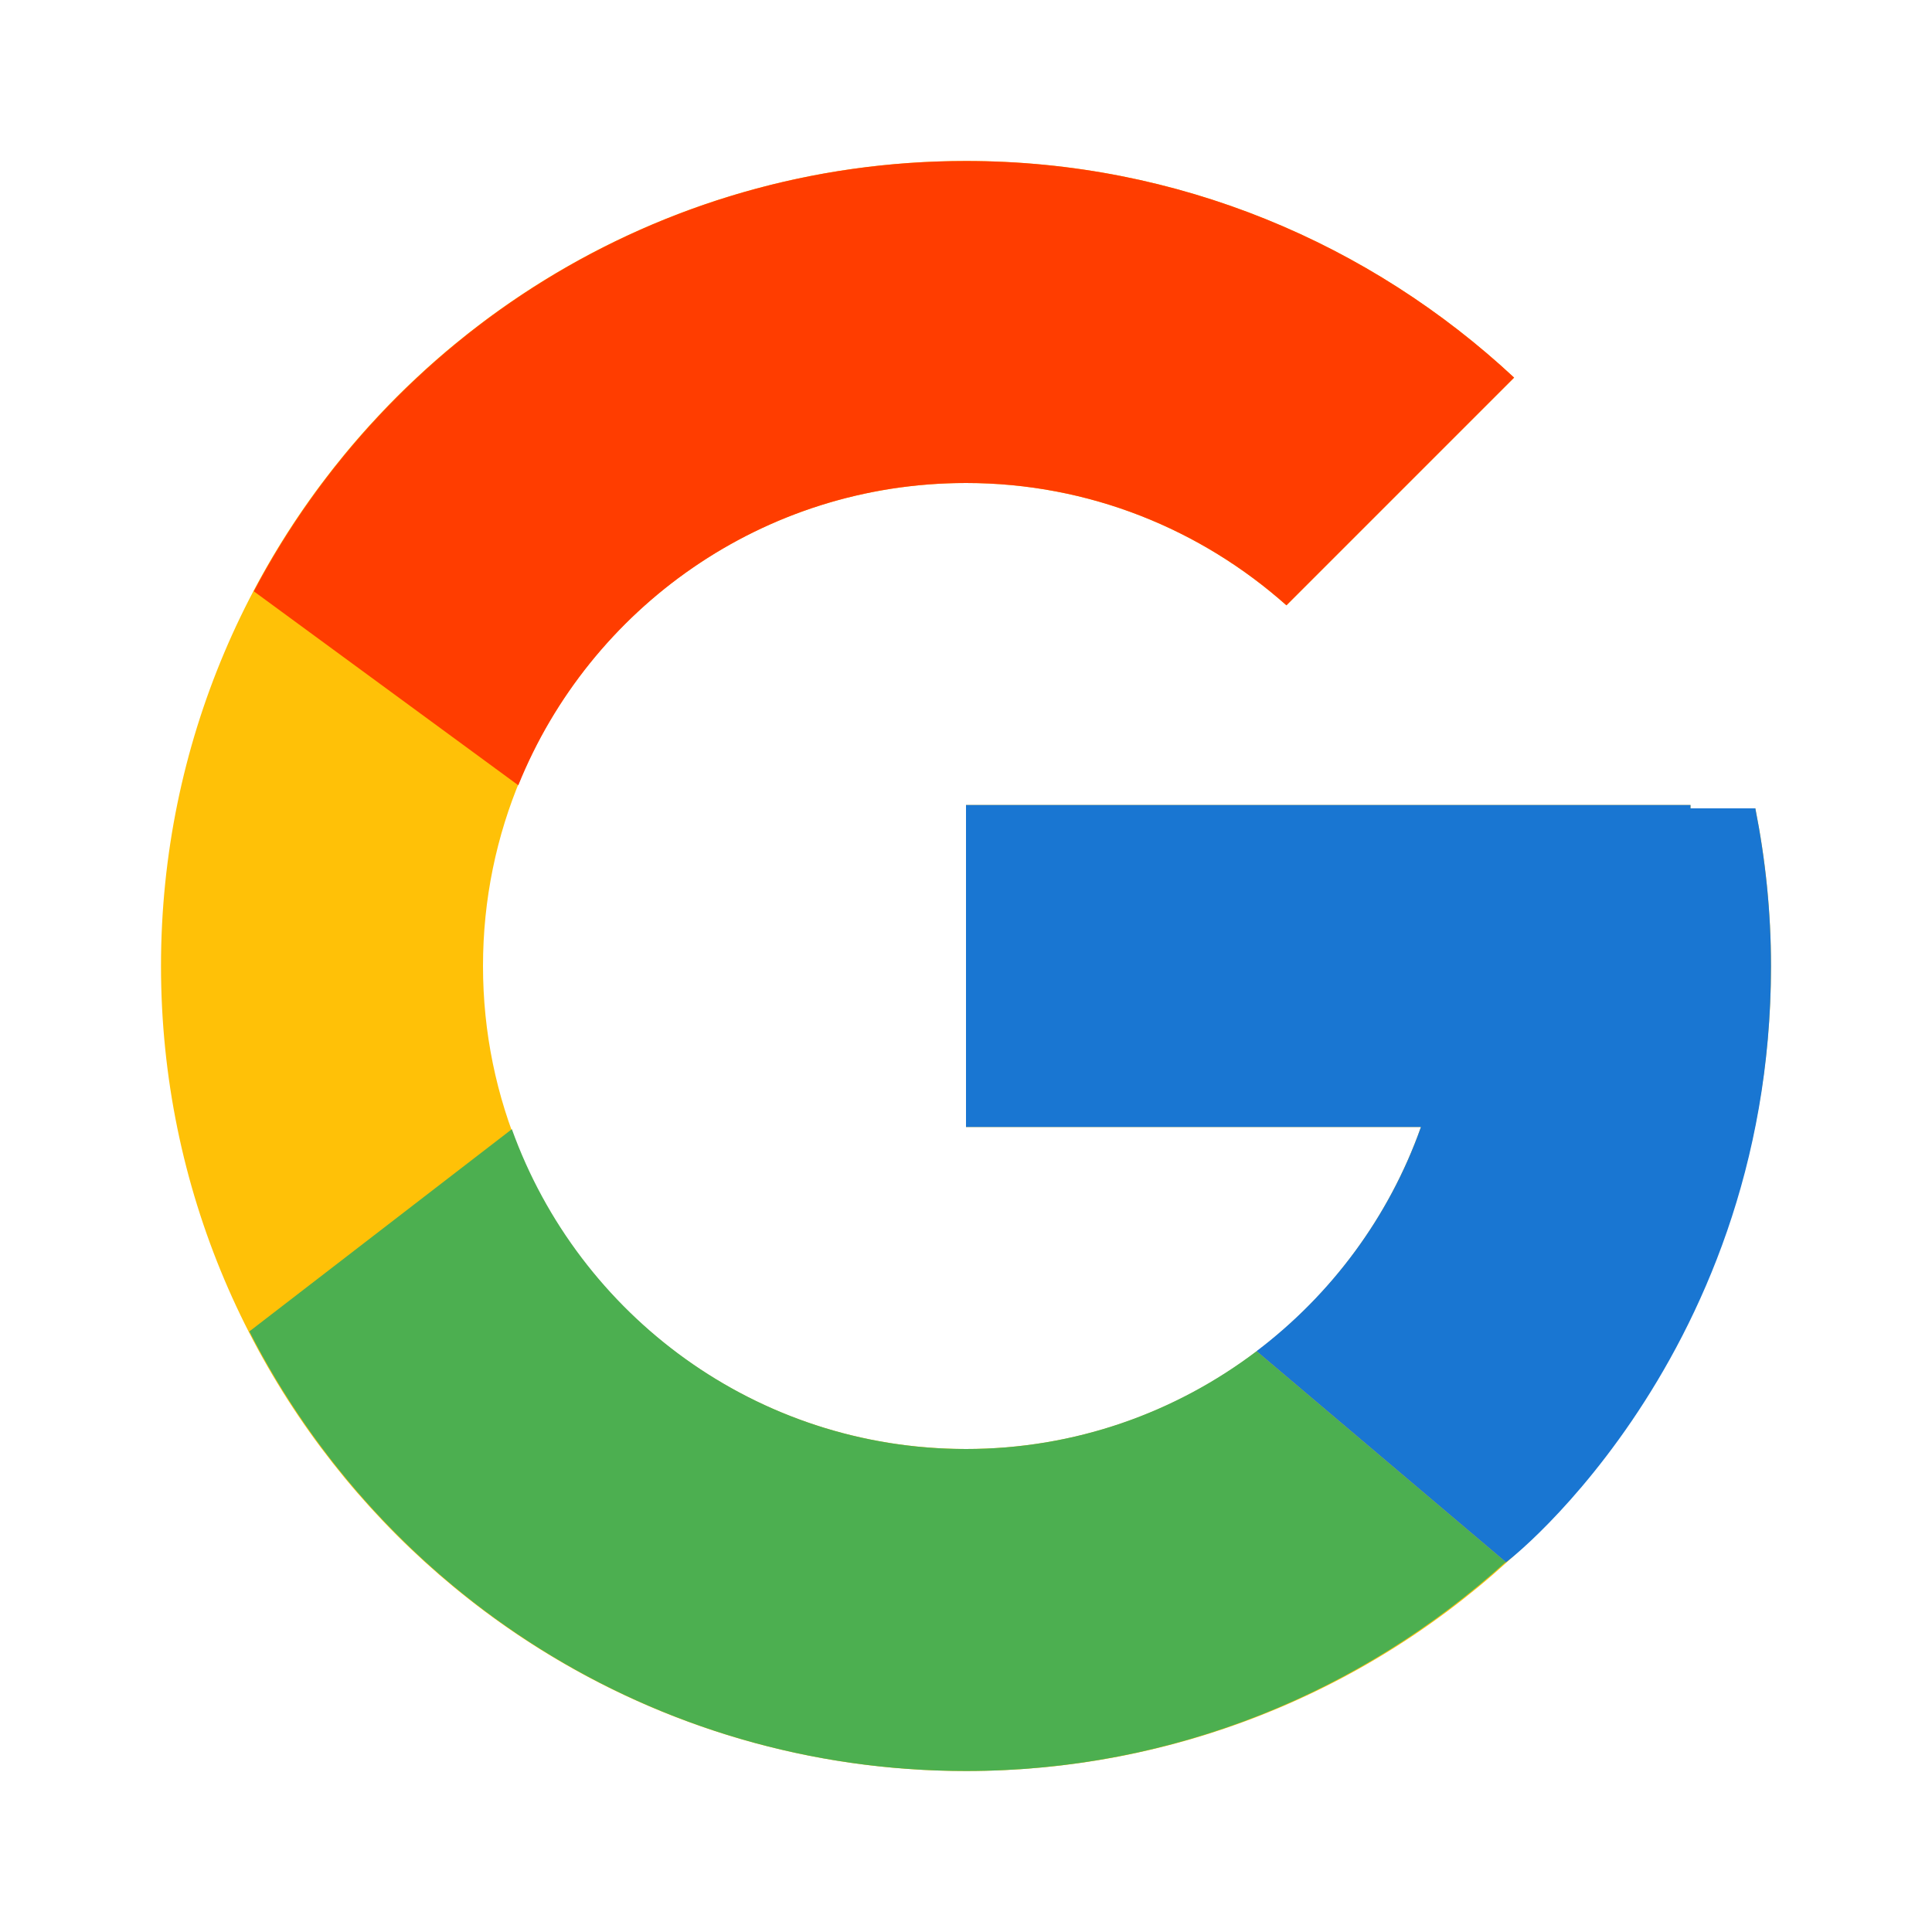
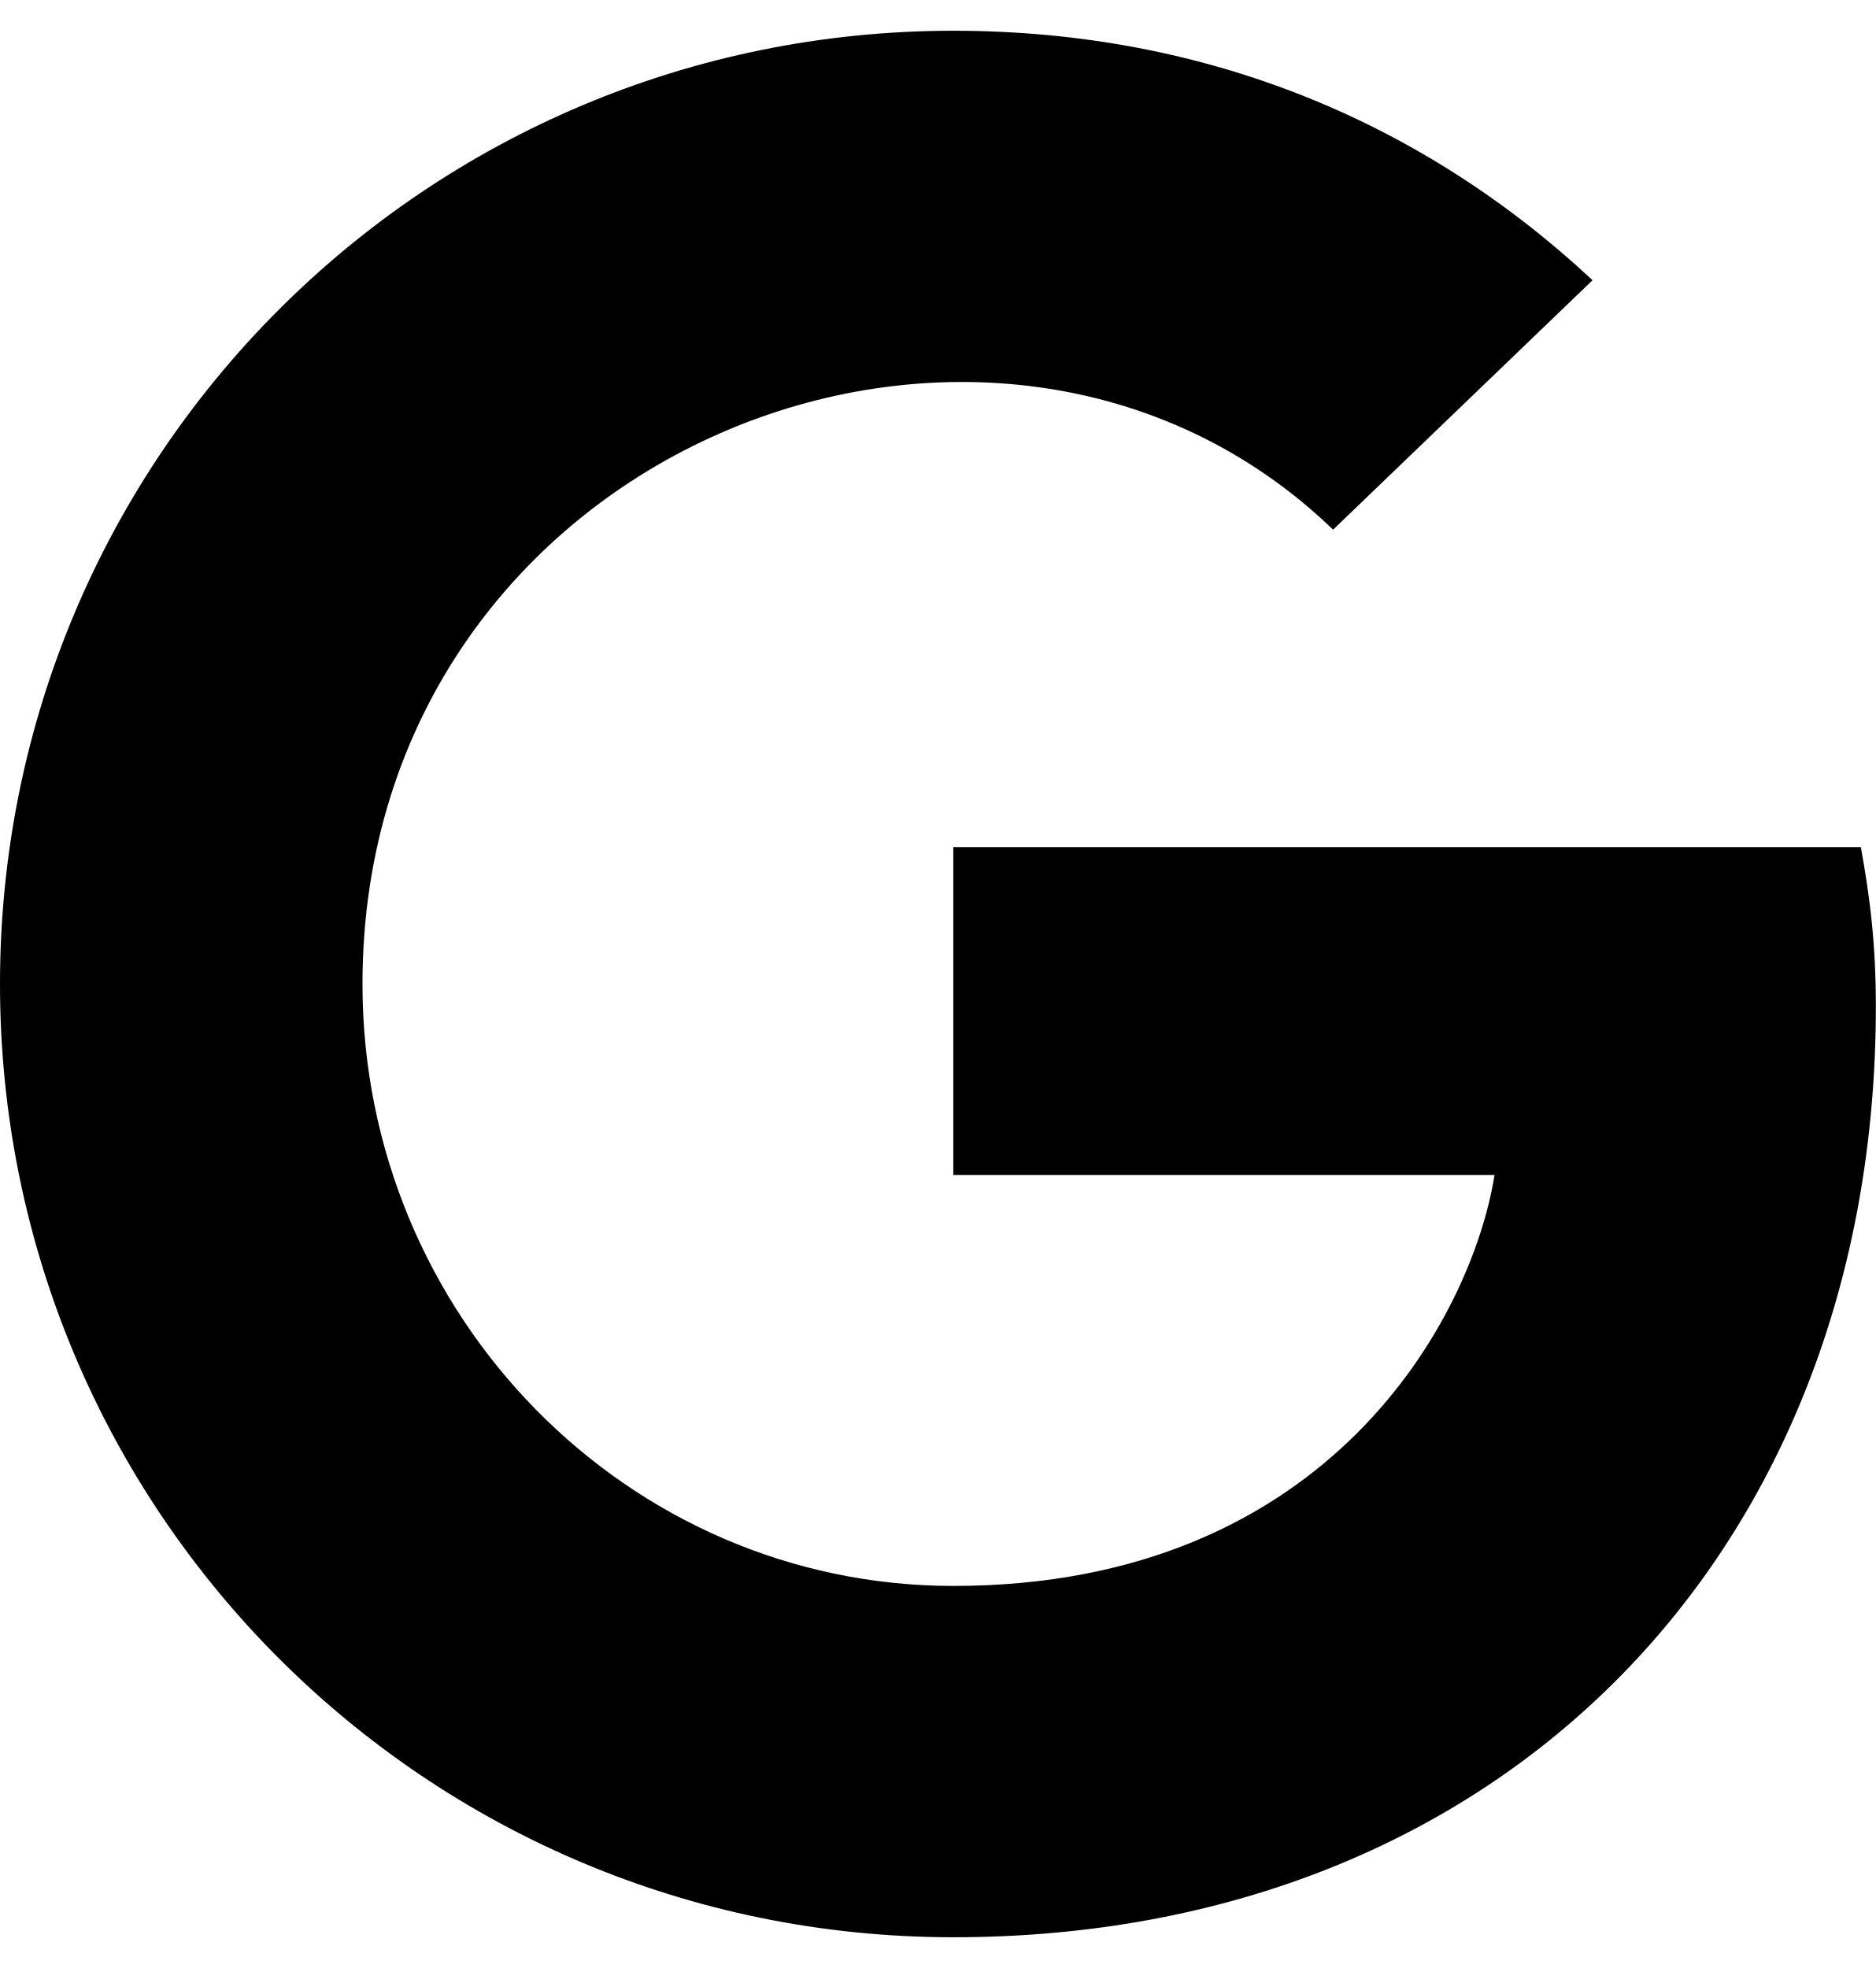
- <svg xmlns="http://www.w3.org/2000/svg" enable-background="new 0 0 48 48" height="48" viewBox="0 0 48 48" width="48">
-   <path d="m43.611 20.083h-1.611v-.083h-18v8h11.303c-1.649 4.657-6.08 8-11.303 8-6.627 0-12-5.373-12-12s5.373-12 12-12c3.059 0 5.842 1.154 7.961 3.039l5.657-5.657c-3.572-3.329-8.35-5.382-13.618-5.382-11.045 0-20 8.955-20 20s8.955 20 20 20 20-8.955 20-20c0-1.341-.138-2.65-.389-3.917z" fill="#ffc107" />
-   <path d="m6.306 14.691 6.571 4.819c1.778-4.402 6.084-7.51 11.123-7.51 3.059 0 5.842 1.154 7.961 3.039l5.657-5.657c-3.572-3.329-8.35-5.382-13.618-5.382-7.682 0-14.344 4.337-17.694 10.691z" fill="#ff3d00" />
-   <path d="m24 44c5.166 0 9.86-1.977 13.409-5.192l-6.19-5.238c-2.008 1.521-4.504 2.43-7.219 2.43-5.202 0-9.619-3.317-11.283-7.946l-6.522 5.025c3.31 6.477 10.032 10.921 17.805 10.921z" fill="#4caf50" />
-   <path d="m43.611 20.083h-1.611v-.083h-18v8h11.303c-.792 2.237-2.231 4.166-4.087 5.571.001-.001.002-.001.003-.002l6.19 5.238c-.438.398 6.591-4.807 6.591-14.807 0-1.341-.138-2.65-.389-3.917z" fill="#1976d2" />
+ <svg xmlns="http://www.w3.org/2000/svg" viewBox="0 0 488 512">
+   <path d="M488 261.8C488 403.3 391.1 504 248 504 110.8 504 0 393.2 0 256S110.8 8 248 8c66.8 0 123 24.5 166.3 64.9l-67.5 64.9C258.5 52.6 94.3 116.6 94.3 256c0 86.5 69.1 156.6 153.7 156.6 98.2 0 135-70.4 140.8-106.9H248v-85.3h236.1c2.3 12.7 3.9 24.9 3.9 41.4z" />
</svg>
